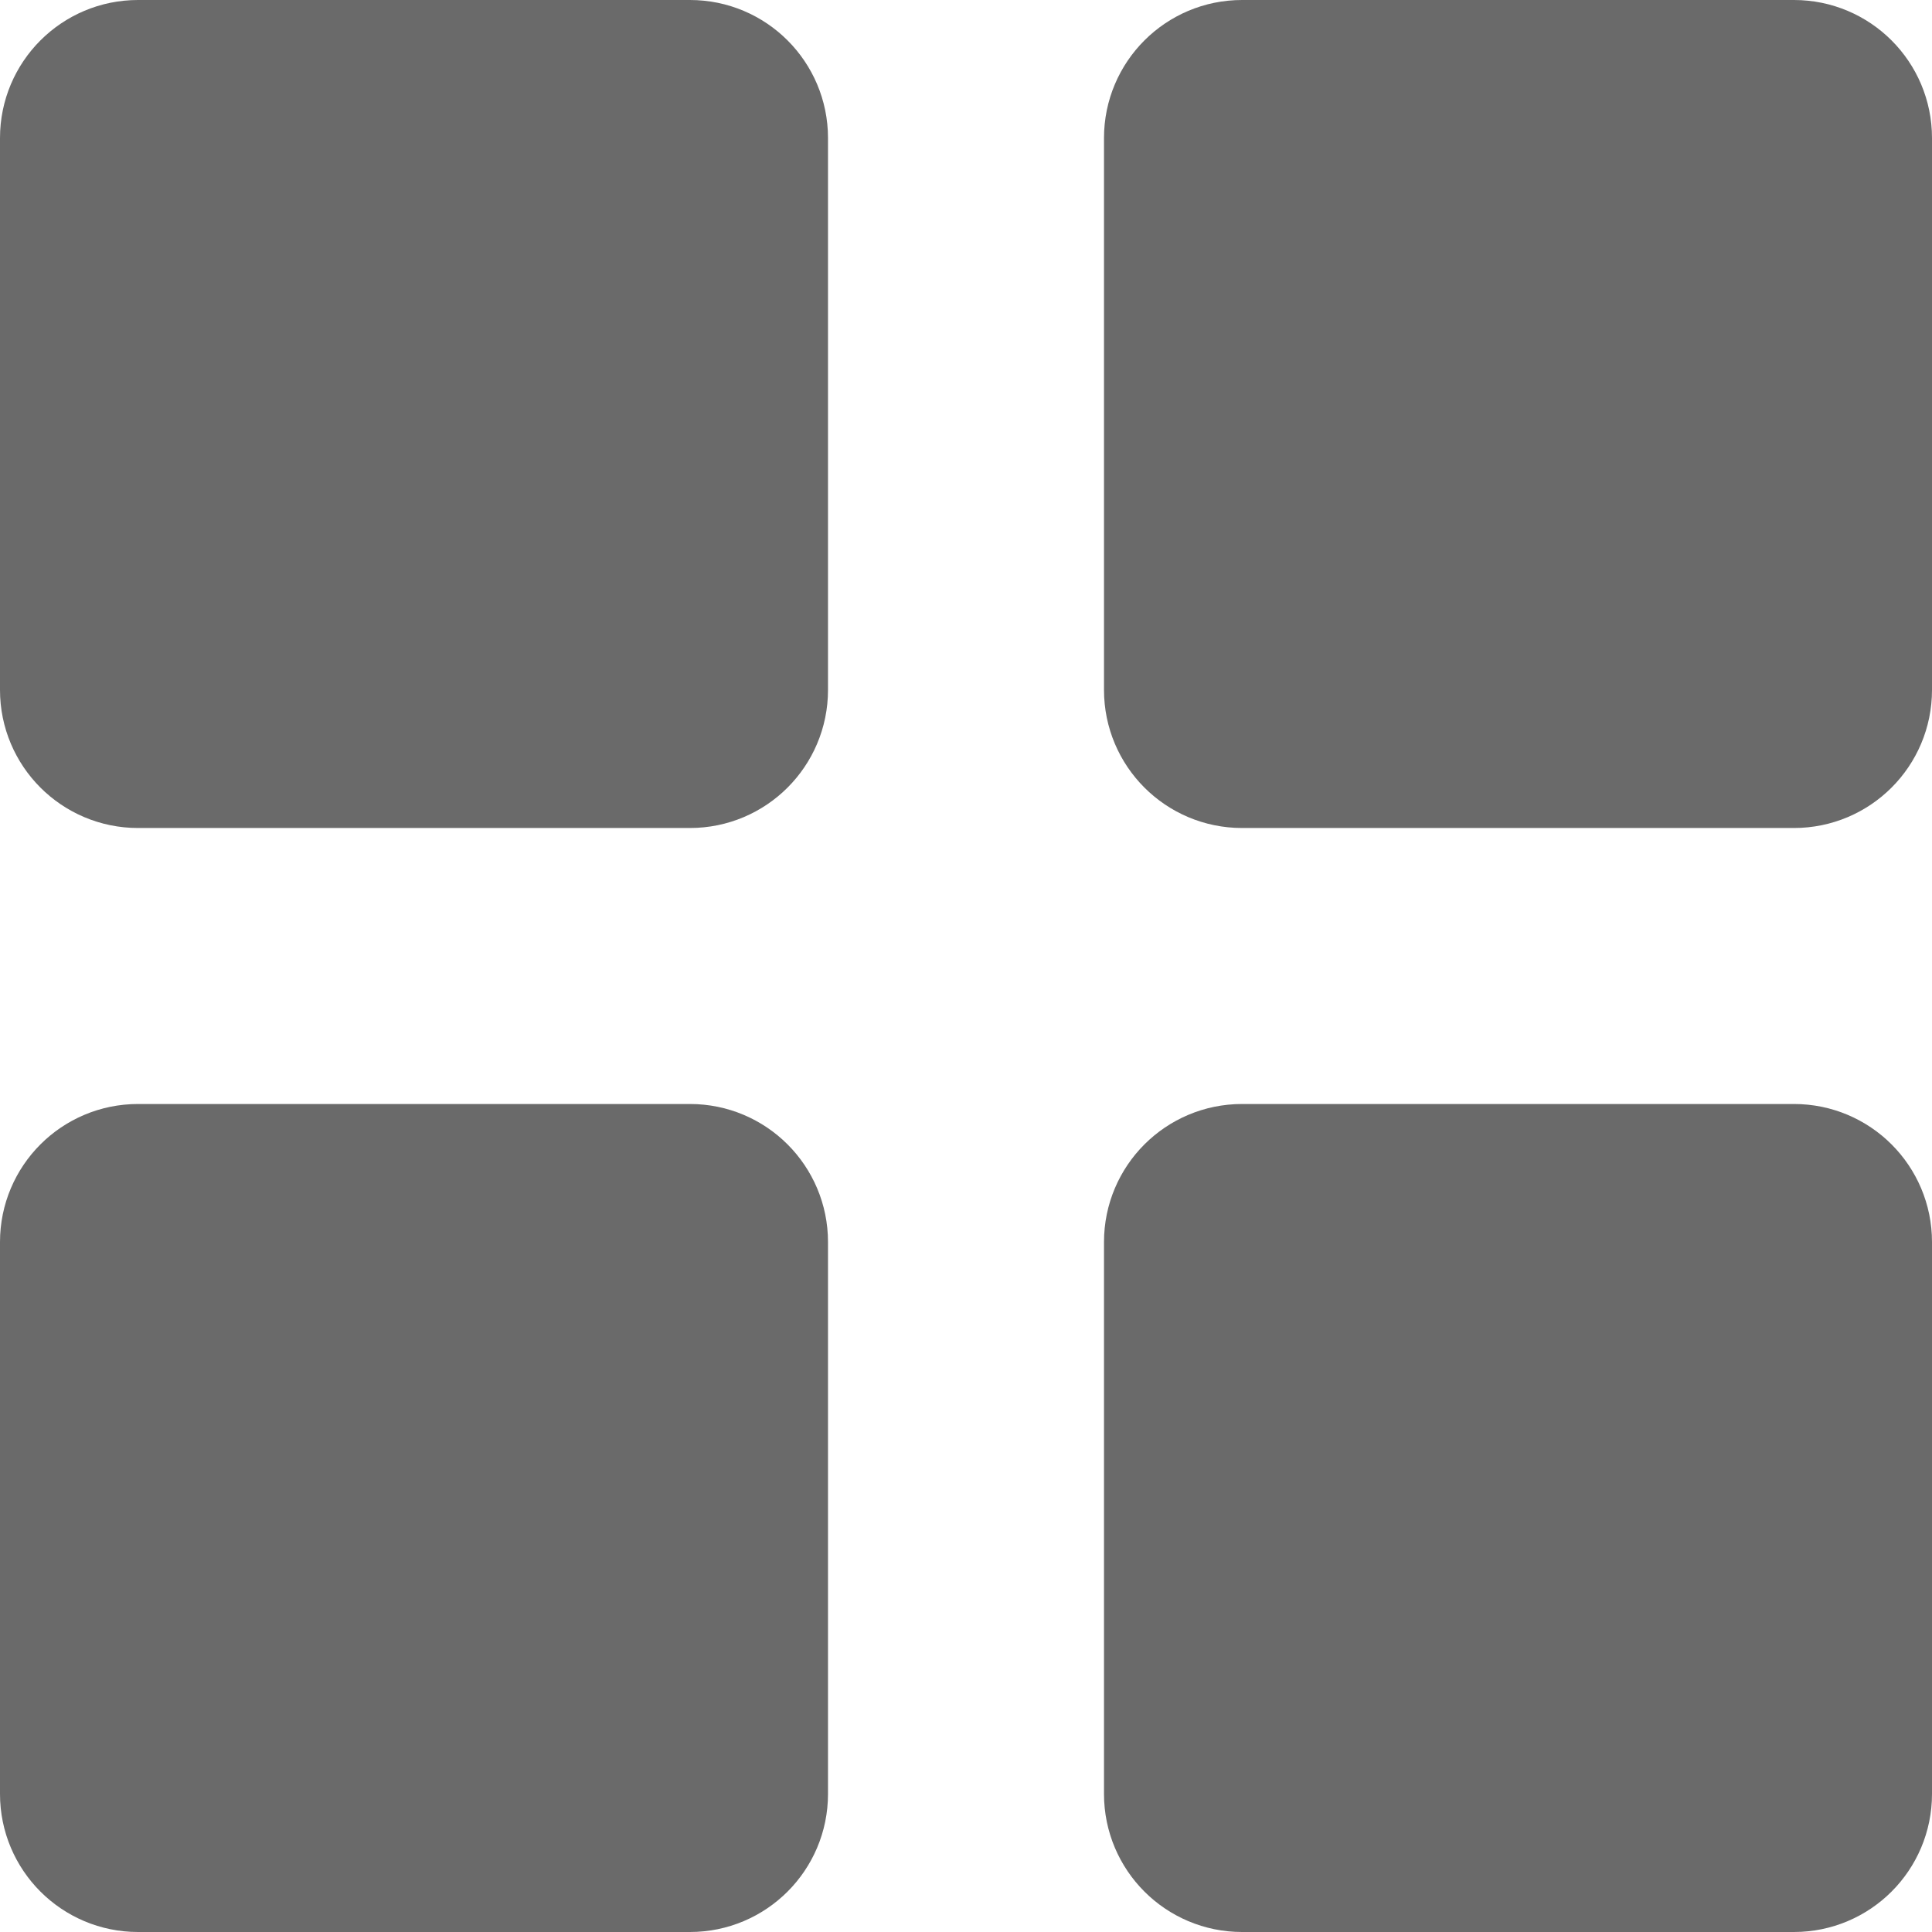
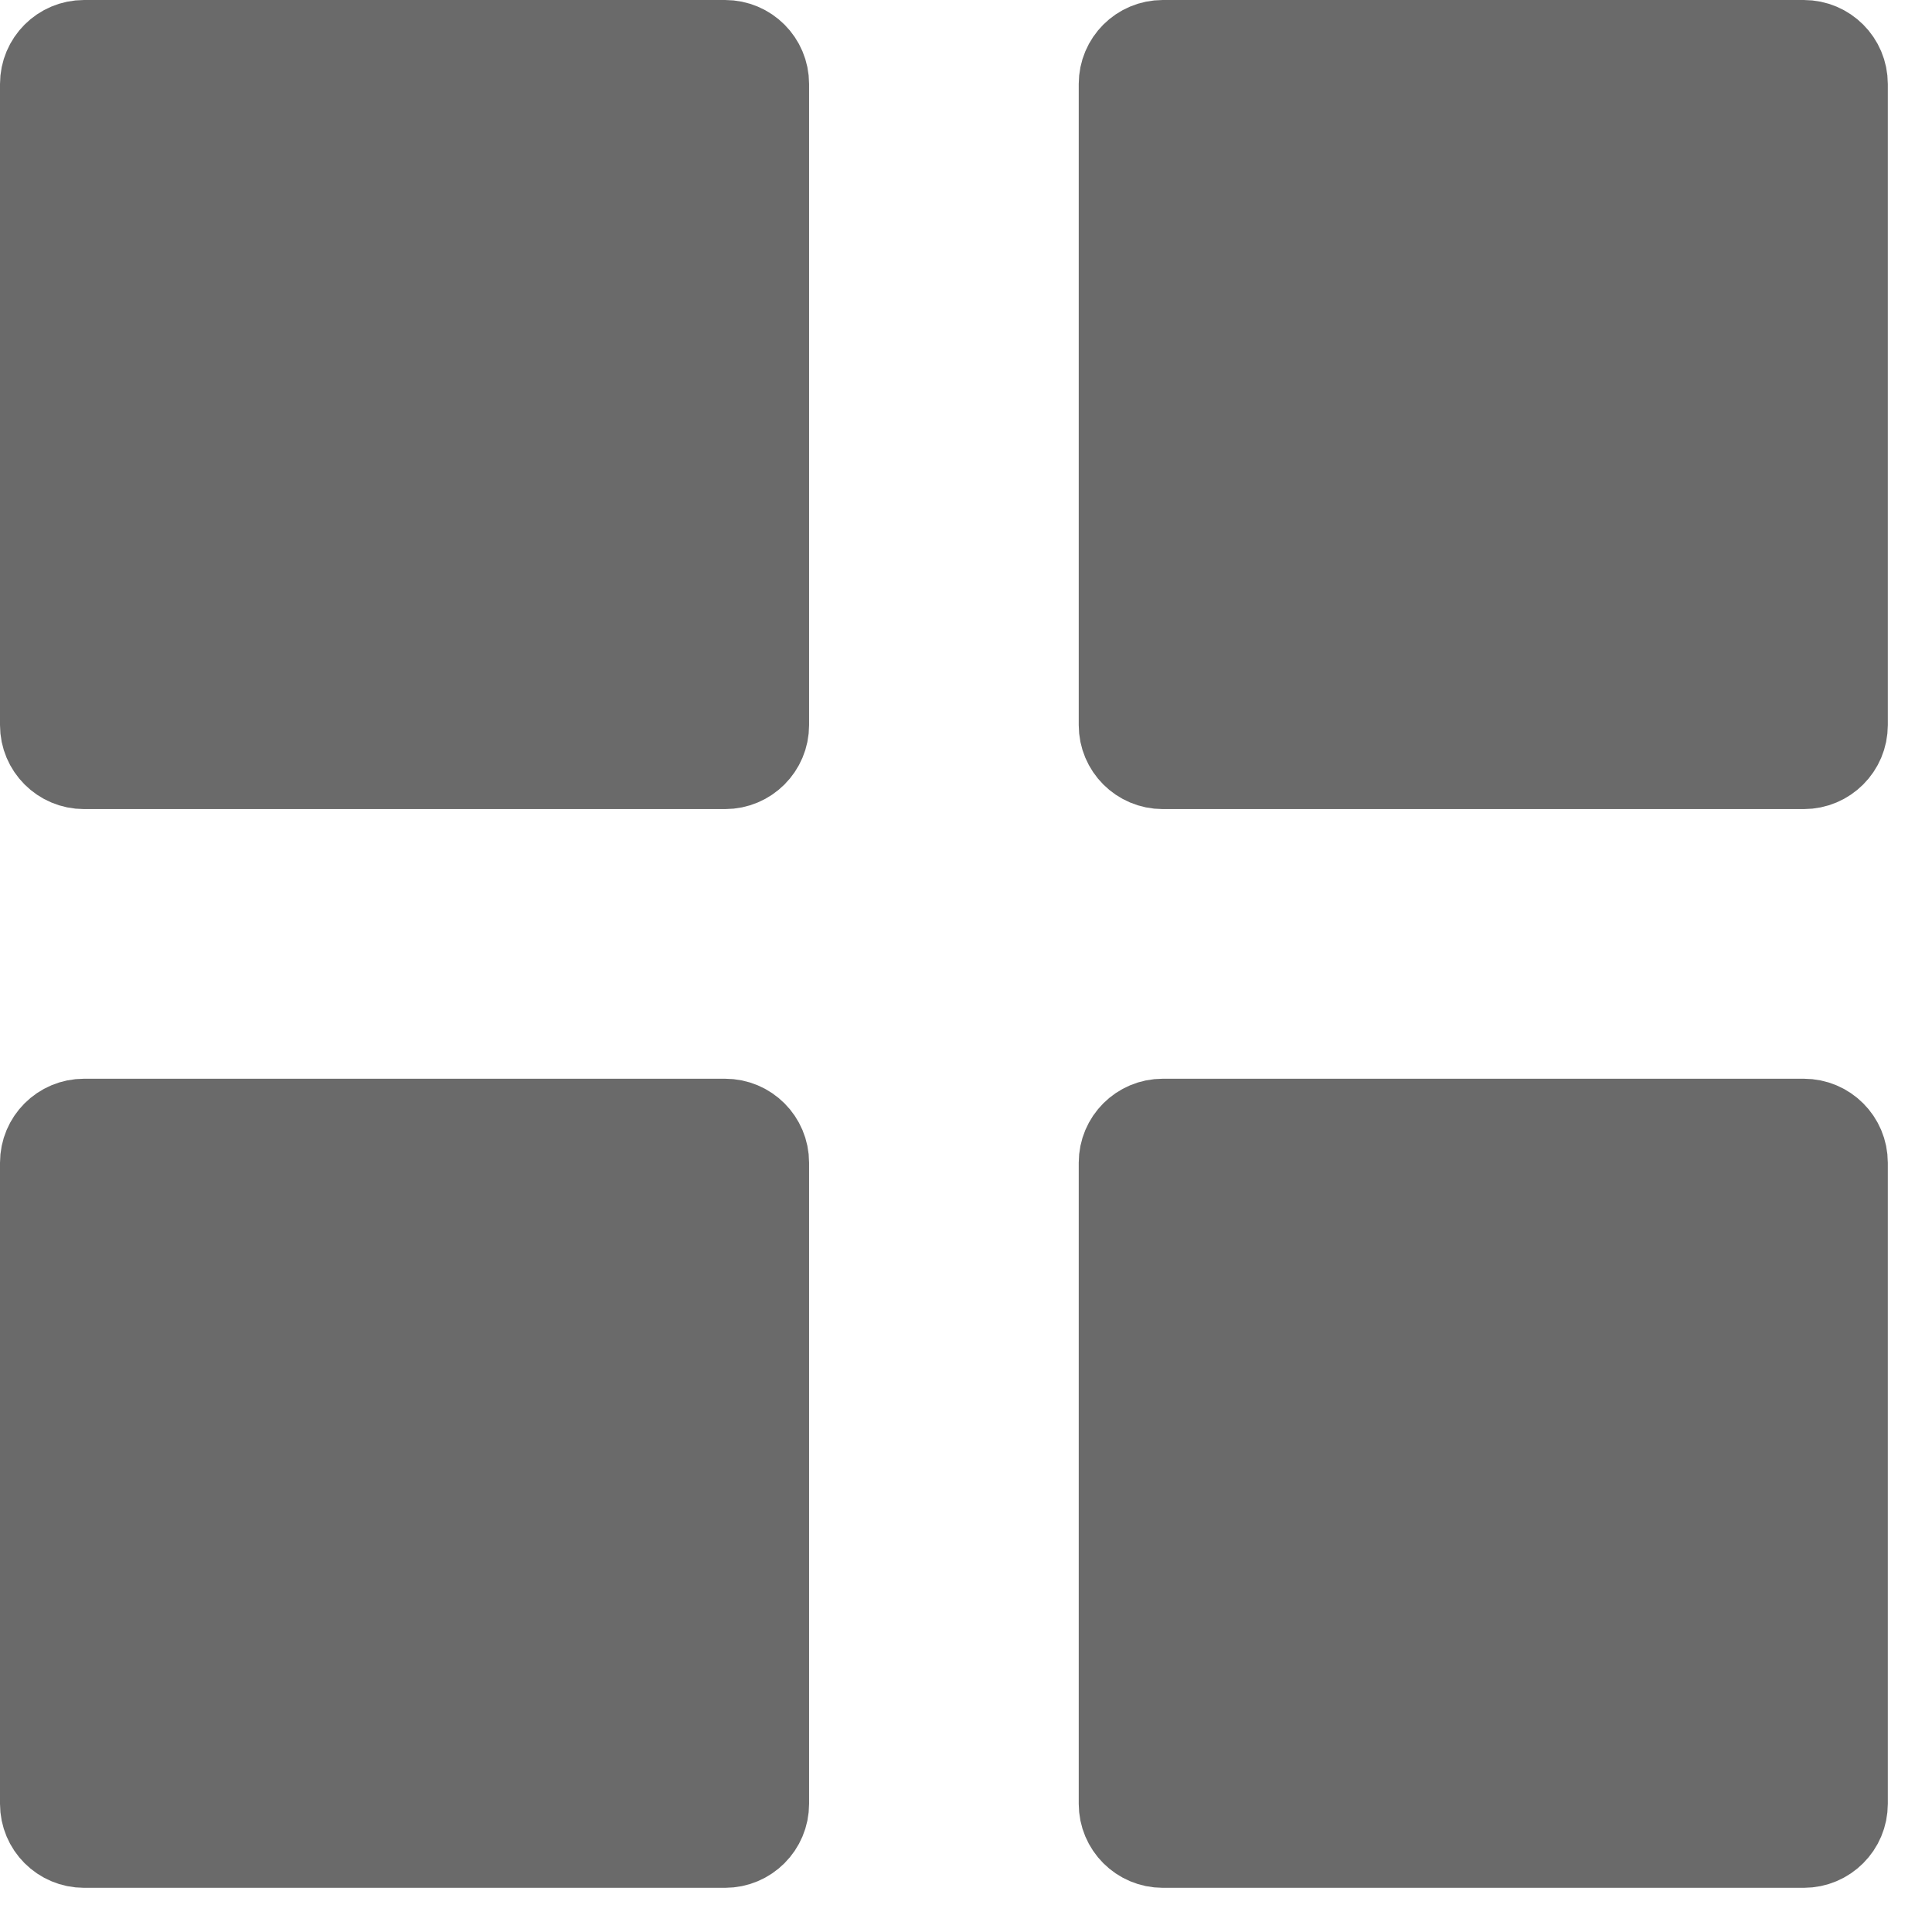
- <svg xmlns="http://www.w3.org/2000/svg" width="14" height="14" viewBox="0 0 14 14" fill="none">
-   <rect x="0.5" y="0.5" width="5" height="5" rx="0.5" fill="#6A6A6A" stroke="#6A6A6A" />
-   <rect x="8.5" y="0.5" width="5" height="5" rx="0.5" fill="#6A6A6A" stroke="#6A6A6A" />
-   <rect x="8.5" y="8.5" width="5" height="5" rx="0.5" fill="#6A6A6A" stroke="#6A6A6A" />
-   <rect x="0.5" y="8.5" width="5" height="5" rx="0.5" fill="#6A6A6A" stroke="#6A6A6A" />
+ <svg xmlns="http://www.w3.org/2000/svg" width="23" height="23" viewBox="0 0 23 23" fill="none">
+   <rect x="0.5" y="0.5" width="8.632" height="8.632" rx="0.5" fill="#6A6A6A" stroke="#6A6A6A" />
+   <rect x="13.342" y="0.5" width="8.632" height="8.632" rx="0.5" fill="#6A6A6A" stroke="#6A6A6A" />
+   <rect x="13.342" y="13.342" width="8.632" height="8.632" rx="0.5" fill="#6A6A6A" stroke="#6A6A6A" />
+   <rect x="0.5" y="13.342" width="8.632" height="8.632" rx="0.5" fill="#6A6A6A" stroke="#6A6A6A" />
</svg>
